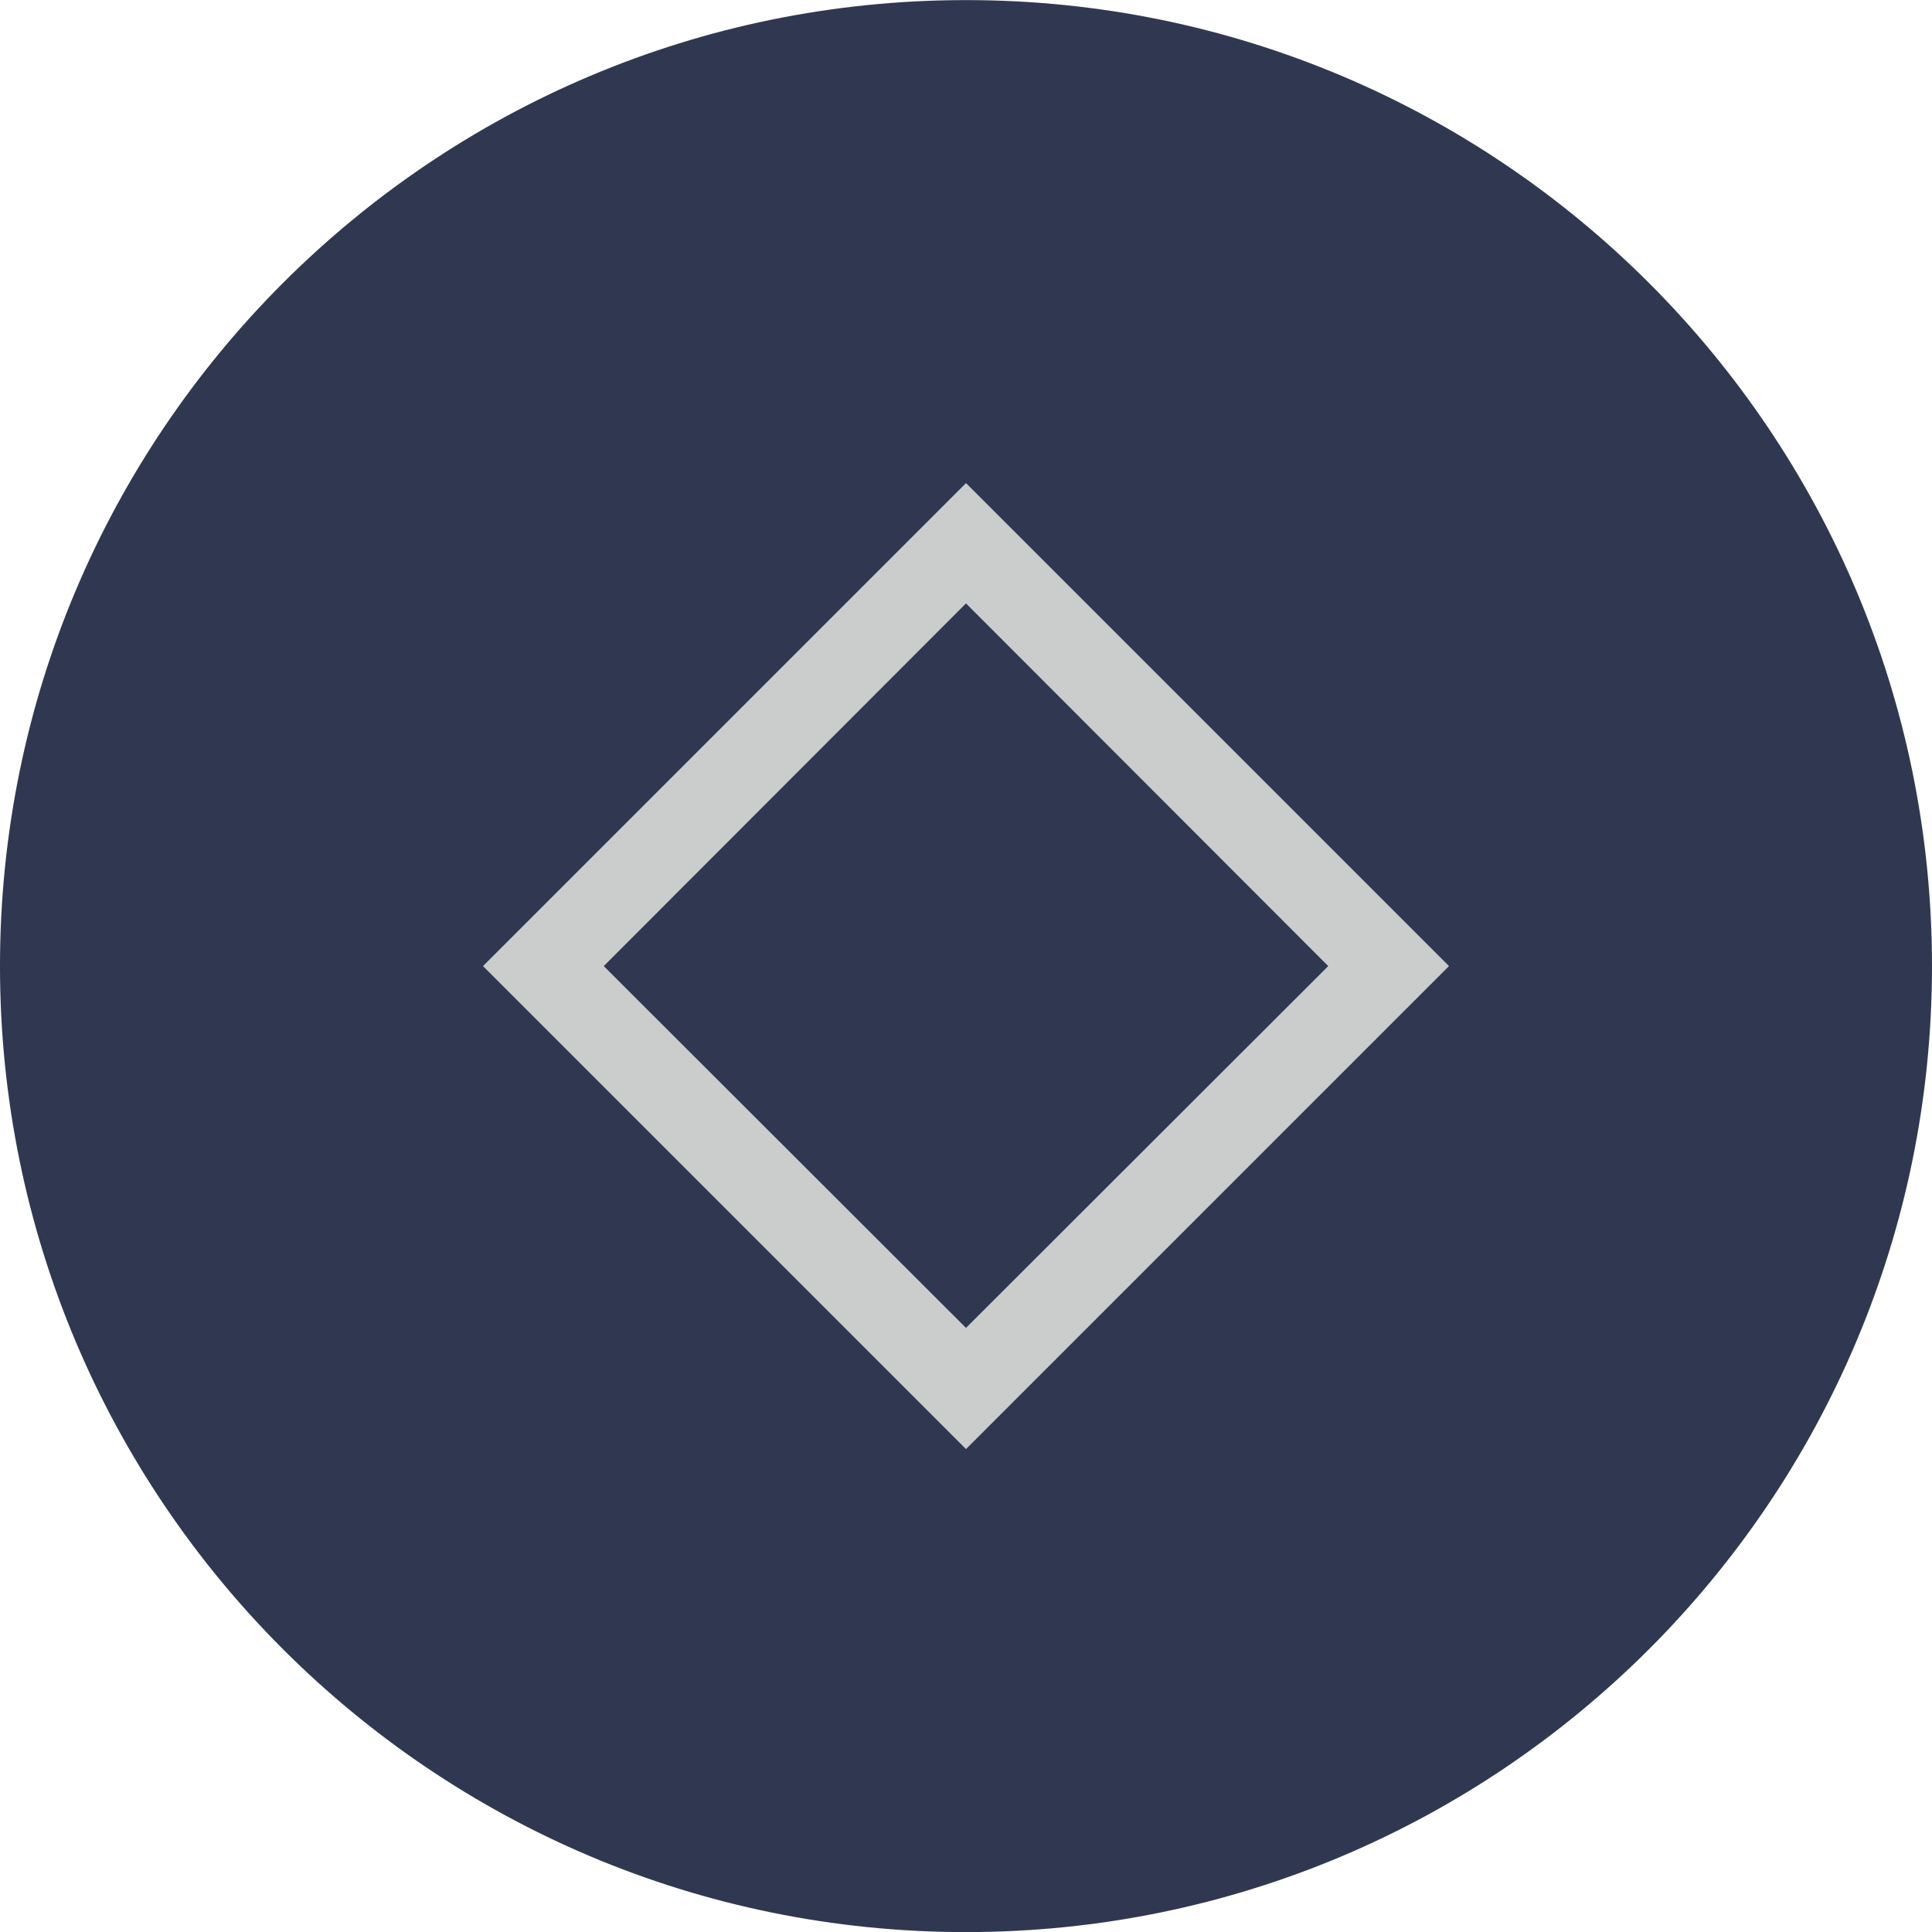
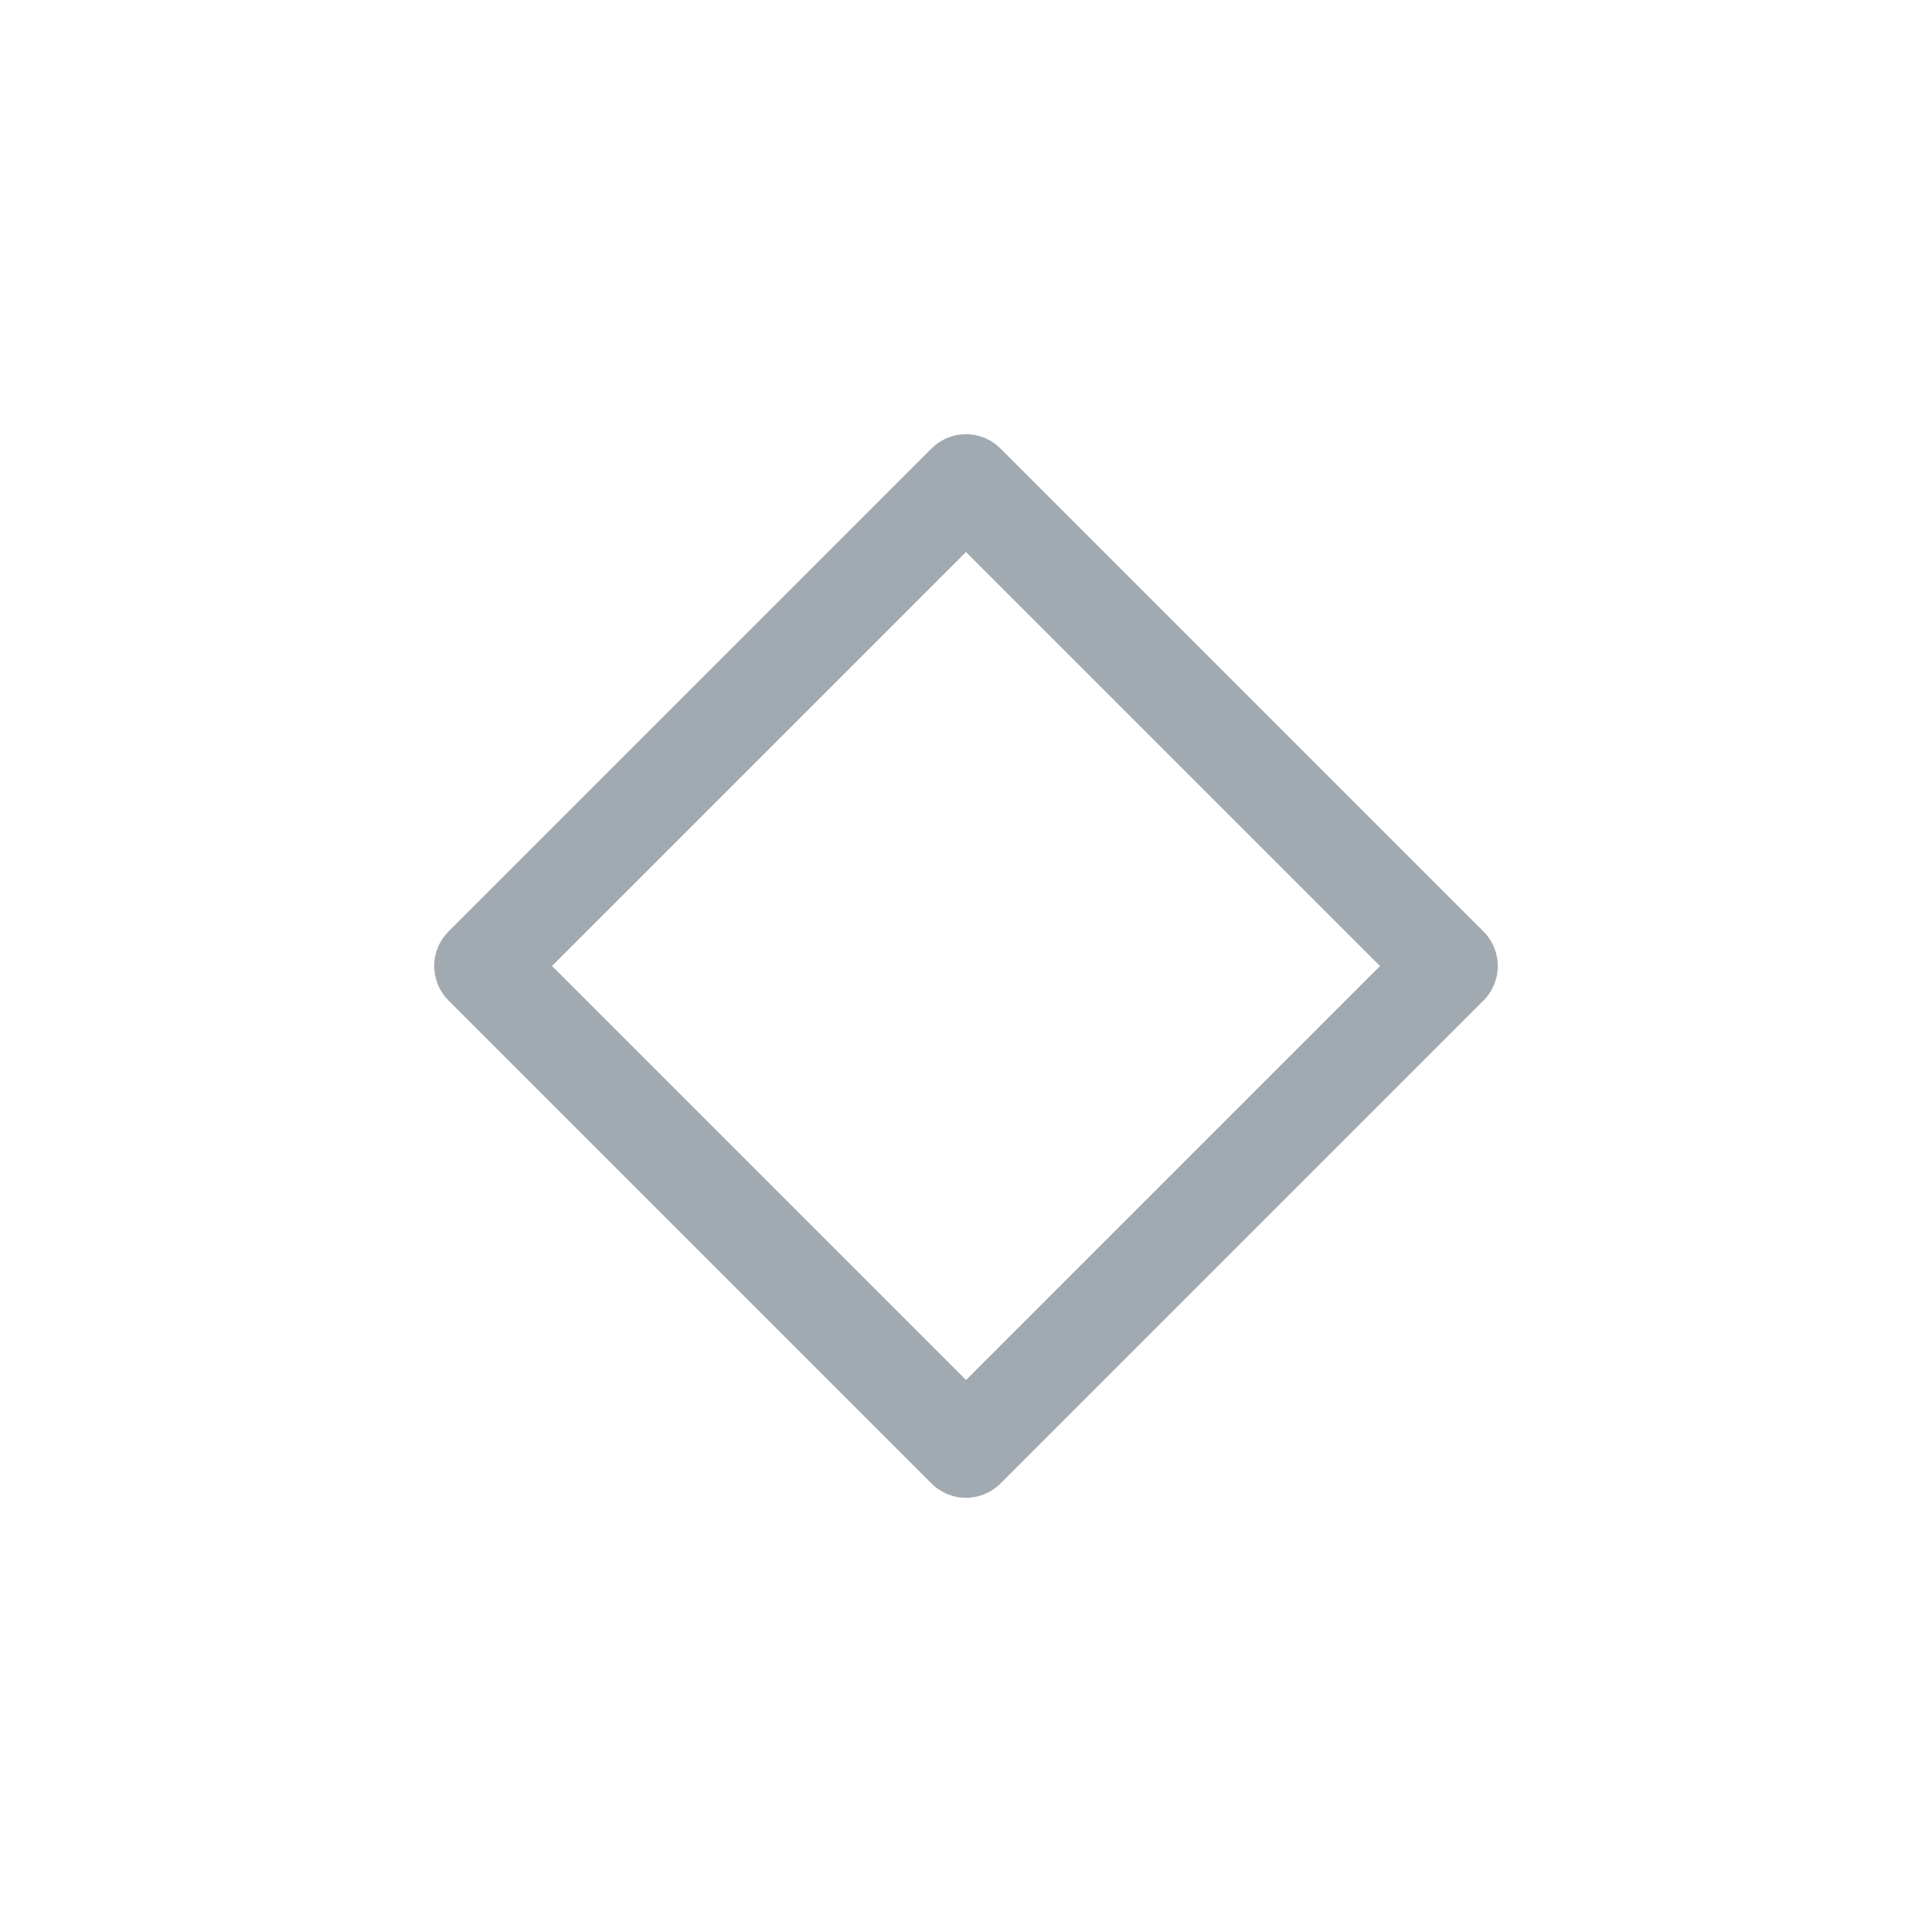
<svg xmlns="http://www.w3.org/2000/svg" viewBox="0 0 50 50" version="1.2" baseProfile="tiny">
  <defs>
</defs>
  <g fill="none" stroke="black" stroke-width="1" fill-rule="evenodd" stroke-linecap="square" stroke-linejoin="bevel">
-     <g fill="#303851" fill-opacity="1" stroke="none" transform="matrix(2.27273,0,0,2.27273,-170.455,-2498.91)" font-family="Source Code Pro" font-size="11" font-weight="400" font-style="normal">
-       <circle cx="86" cy="1110.52" r="11" />
+     <g fill="none" stroke="#a1a9b1" stroke-opacity="1" stroke-width="1.01" stroke-linecap="round" stroke-linejoin="round" transform="matrix(2.5,0,0,2.5,2.5,2.5)" font-family="Noto Sans" font-size="12" font-weight="400" font-style="normal">
+       <path vector-effect="none" fill-rule="evenodd" d="M4,9 L9,4 L14,9 L9,14 L4,9" />
    </g>
-     <g fill="#cbcdcd" fill-opacity="1" stroke="none" transform="matrix(2.27273,0,0,2.27273,-170.455,-2498.91)" font-family="Source Code Pro" font-size="11" font-weight="400" font-style="normal">
-       <path vector-effect="none" fill-rule="nonzero" d="M86,1105.02 L80.5,1110.52 L86,1116.02 L91.5,1110.52 L86,1105.02 M86,1106.39 L90.125,1110.52 L86,1114.64 L81.875,1110.52 L86,1106.39" />
-     </g>
-     <g fill="none" stroke="#000000" stroke-opacity="1" stroke-width="1" stroke-linecap="square" stroke-linejoin="bevel" transform="matrix(1,0,0,1,0,0)" font-family="Source Code Pro" font-size="11" font-weight="400" font-style="normal">
+     <g fill="none" stroke="#000000" stroke-opacity="1" stroke-width="1" stroke-linecap="square" stroke-linejoin="bevel" transform="matrix(1,0,0,1,0,0)" font-family="Noto Sans" font-size="12" font-weight="400" font-style="normal">
</g>
  </g>
</svg>
